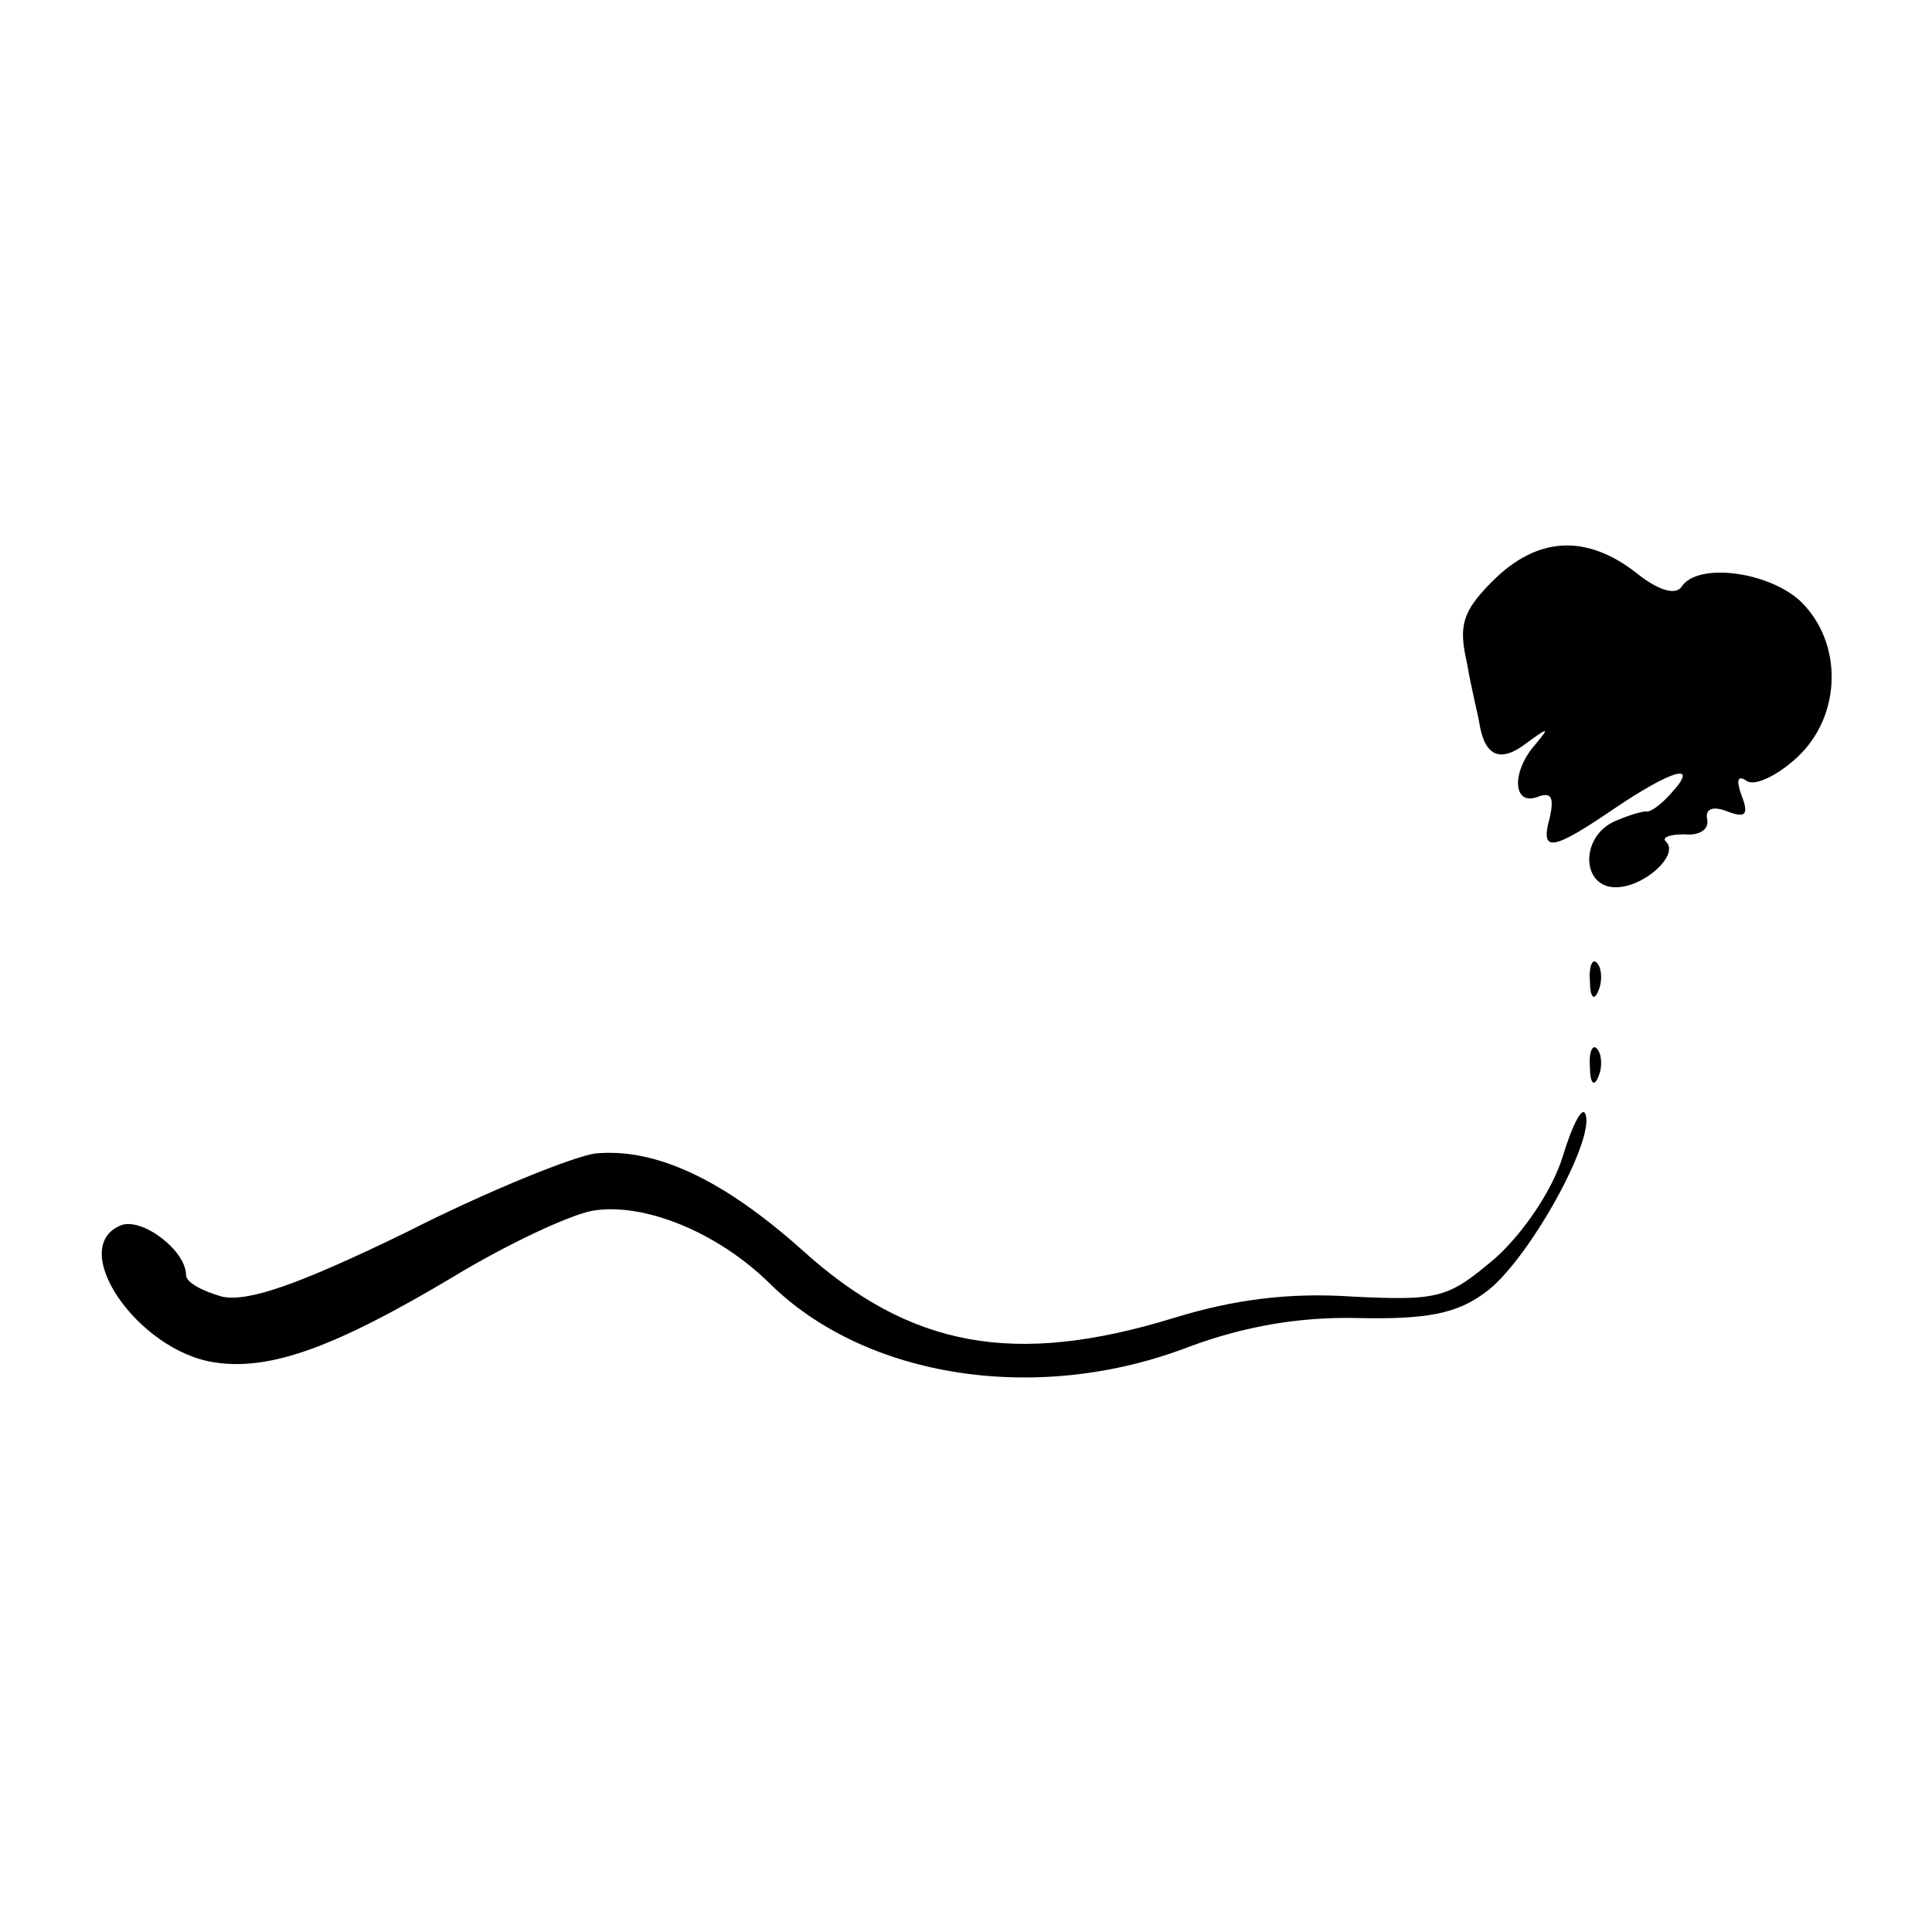
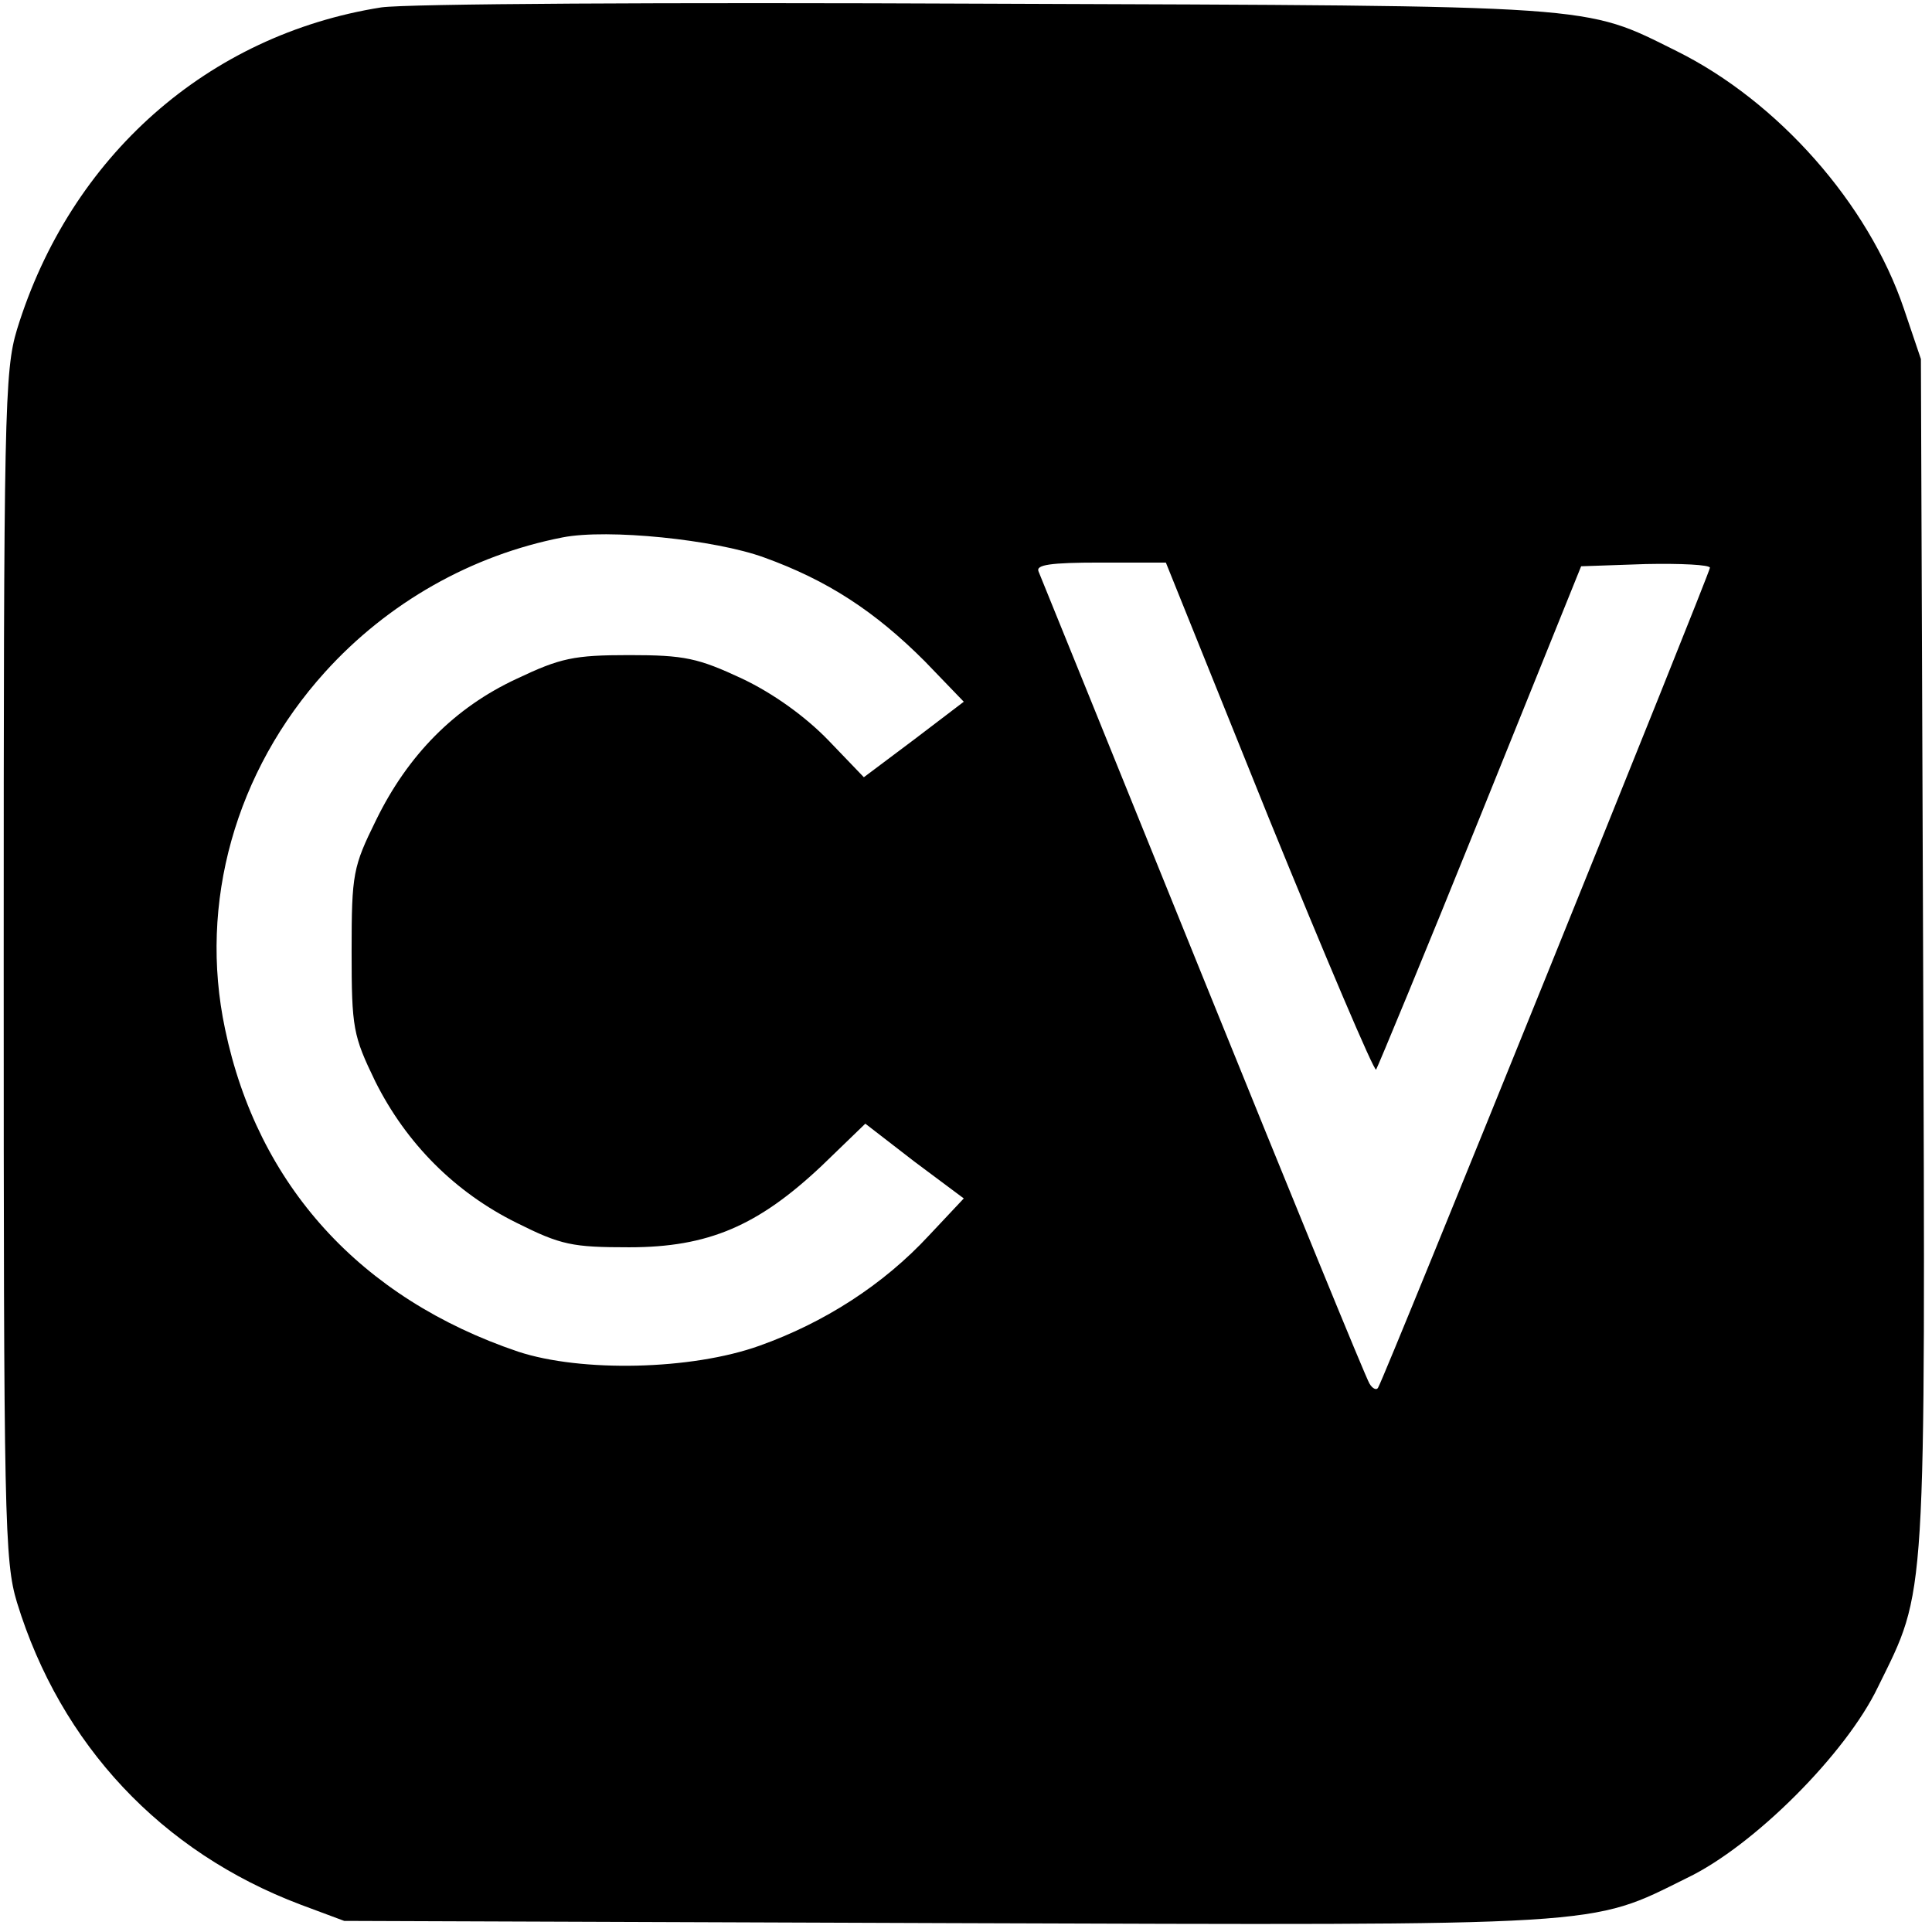
- <svg xmlns="http://www.w3.org/2000/svg" version="1.0" width="135pt" height="135pt" viewBox="0 0 135 135" preserveAspectRatio="xMidYMid meet">
-   <g transform="translate(0,135) scale(0.1,-0.1)" fill="#000000" stroke="none">
-     <path d="M1043 944 c-21 -21 -24 -31 -18 -57 3 -18 8 -37 9 -44 4 -22 15 -26 33 -12 15 11 16 11 6 -1 -17 -19 -16 -43 1 -37 10 4 12 0 9 -14 -7 -25 1 -24 45 6 40 27 60 33 40 11 -7 -8 -15 -14 -18 -13 -3 0 -13 -3 -22 -7 -24 -11 -23 -46 1 -46 20 0 45 23 35 32 -3 3 3 5 13 5 10 -1 17 3 16 10 -2 8 4 10 14 6 13 -5 15 -2 10 11 -4 11 -3 15 4 10 6 -3 21 4 35 17 31 29 32 80 2 109 -23 21 -72 27 -83 10 -4 -6 -16 -3 -32 10 -35 27 -69 25 -100 -6z" />
-     <path d="M1111 664 c0 -11 3 -14 6 -6 3 7 2 16 -1 19 -3 4 -6 -2 -5 -13z" />
-     <path d="M1111 604 c0 -11 3 -14 6 -6 3 7 2 16 -1 19 -3 4 -6 -2 -5 -13z" />
-     <path d="M1092 542 c-7 -23 -27 -53 -47 -71 -33 -28 -39 -30 -100 -27 -44 3 -83 -2 -125 -15 -111 -34 -184 -21 -260 48 -55 49 -102 71 -144 67 -15 -2 -75 -26 -132 -55 -76 -37 -111 -49 -129 -45 -14 4 -25 10 -25 15 0 17 -30 40 -45 35 -39 -15 11 -88 65 -96 39 -6 85 11 167 60 38 23 81 43 97 46 36 6 87 -15 123 -50 67 -67 188 -86 294 -45 38 14 76 21 118 20 48 -1 69 3 89 18 29 21 76 105 70 124 -2 7 -9 -6 -16 -29z" />
+ <svg xmlns="http://www.w3.org/2000/svg" version="1.0" width="261pt" height="261pt" viewBox="0 0 261 261" preserveAspectRatio="xMidYMid meet">
+   <g transform="translate(0,261) scale(0.1,-0.1)" fill="#000000" stroke="none">
+     <path d="M515 2600 c-234 -37 -420 -201 -492 -435 -17 -56 -18 -112 -18 -860 0 -748 1 -804 18 -860 59 -192 195 -337 383 -408 l59 -22 814 -3 c898 -3 867 -5 1000 61 90 43 215 168 258 258 66 134 64 103 61 990 l-3 804 -23 68 c-48 142 -170 280 -307 348 -127 63 -98 61 -930 64 -439 2 -785 0 -820 -5z m517 -743 c86 -31 150 -73 217 -140 l53 -55 -67 -51 -68 -51 -48 50 c-31 32 -74 63 -116 83 -60 28 -78 32 -153 32 -75 0 -93 -4 -152 -32 -84 -39 -147 -103 -190 -191 -31 -63 -33 -72 -33 -177 0 -104 2 -114 32 -176 42 -84 108 -150 191 -191 60 -30 75 -33 152 -33 107 0 174 29 260 110 l59 57 66 -51 67 -50 -47 -50 c-62 -67 -142 -118 -229 -149 -92 -33 -241 -36 -326 -8 -213 72 -352 225 -396 436 -36 170 14 348 135 482 85 94 198 158 321 182 61 12 206 -3 272 -27z m682 -352 c77 -189 142 -342 145 -340 2 3 66 157 141 343 l136 337 87 3 c48 1 87 -1 87 -5 0 -7 -438 -1090 -448 -1107 -2 -5 -8 -2 -12 5 -5 8 -106 255 -225 549 -119 294 -219 541 -222 548 -4 9 16 12 83 12 l89 0 139 -345z" />
  </g>
</svg>
